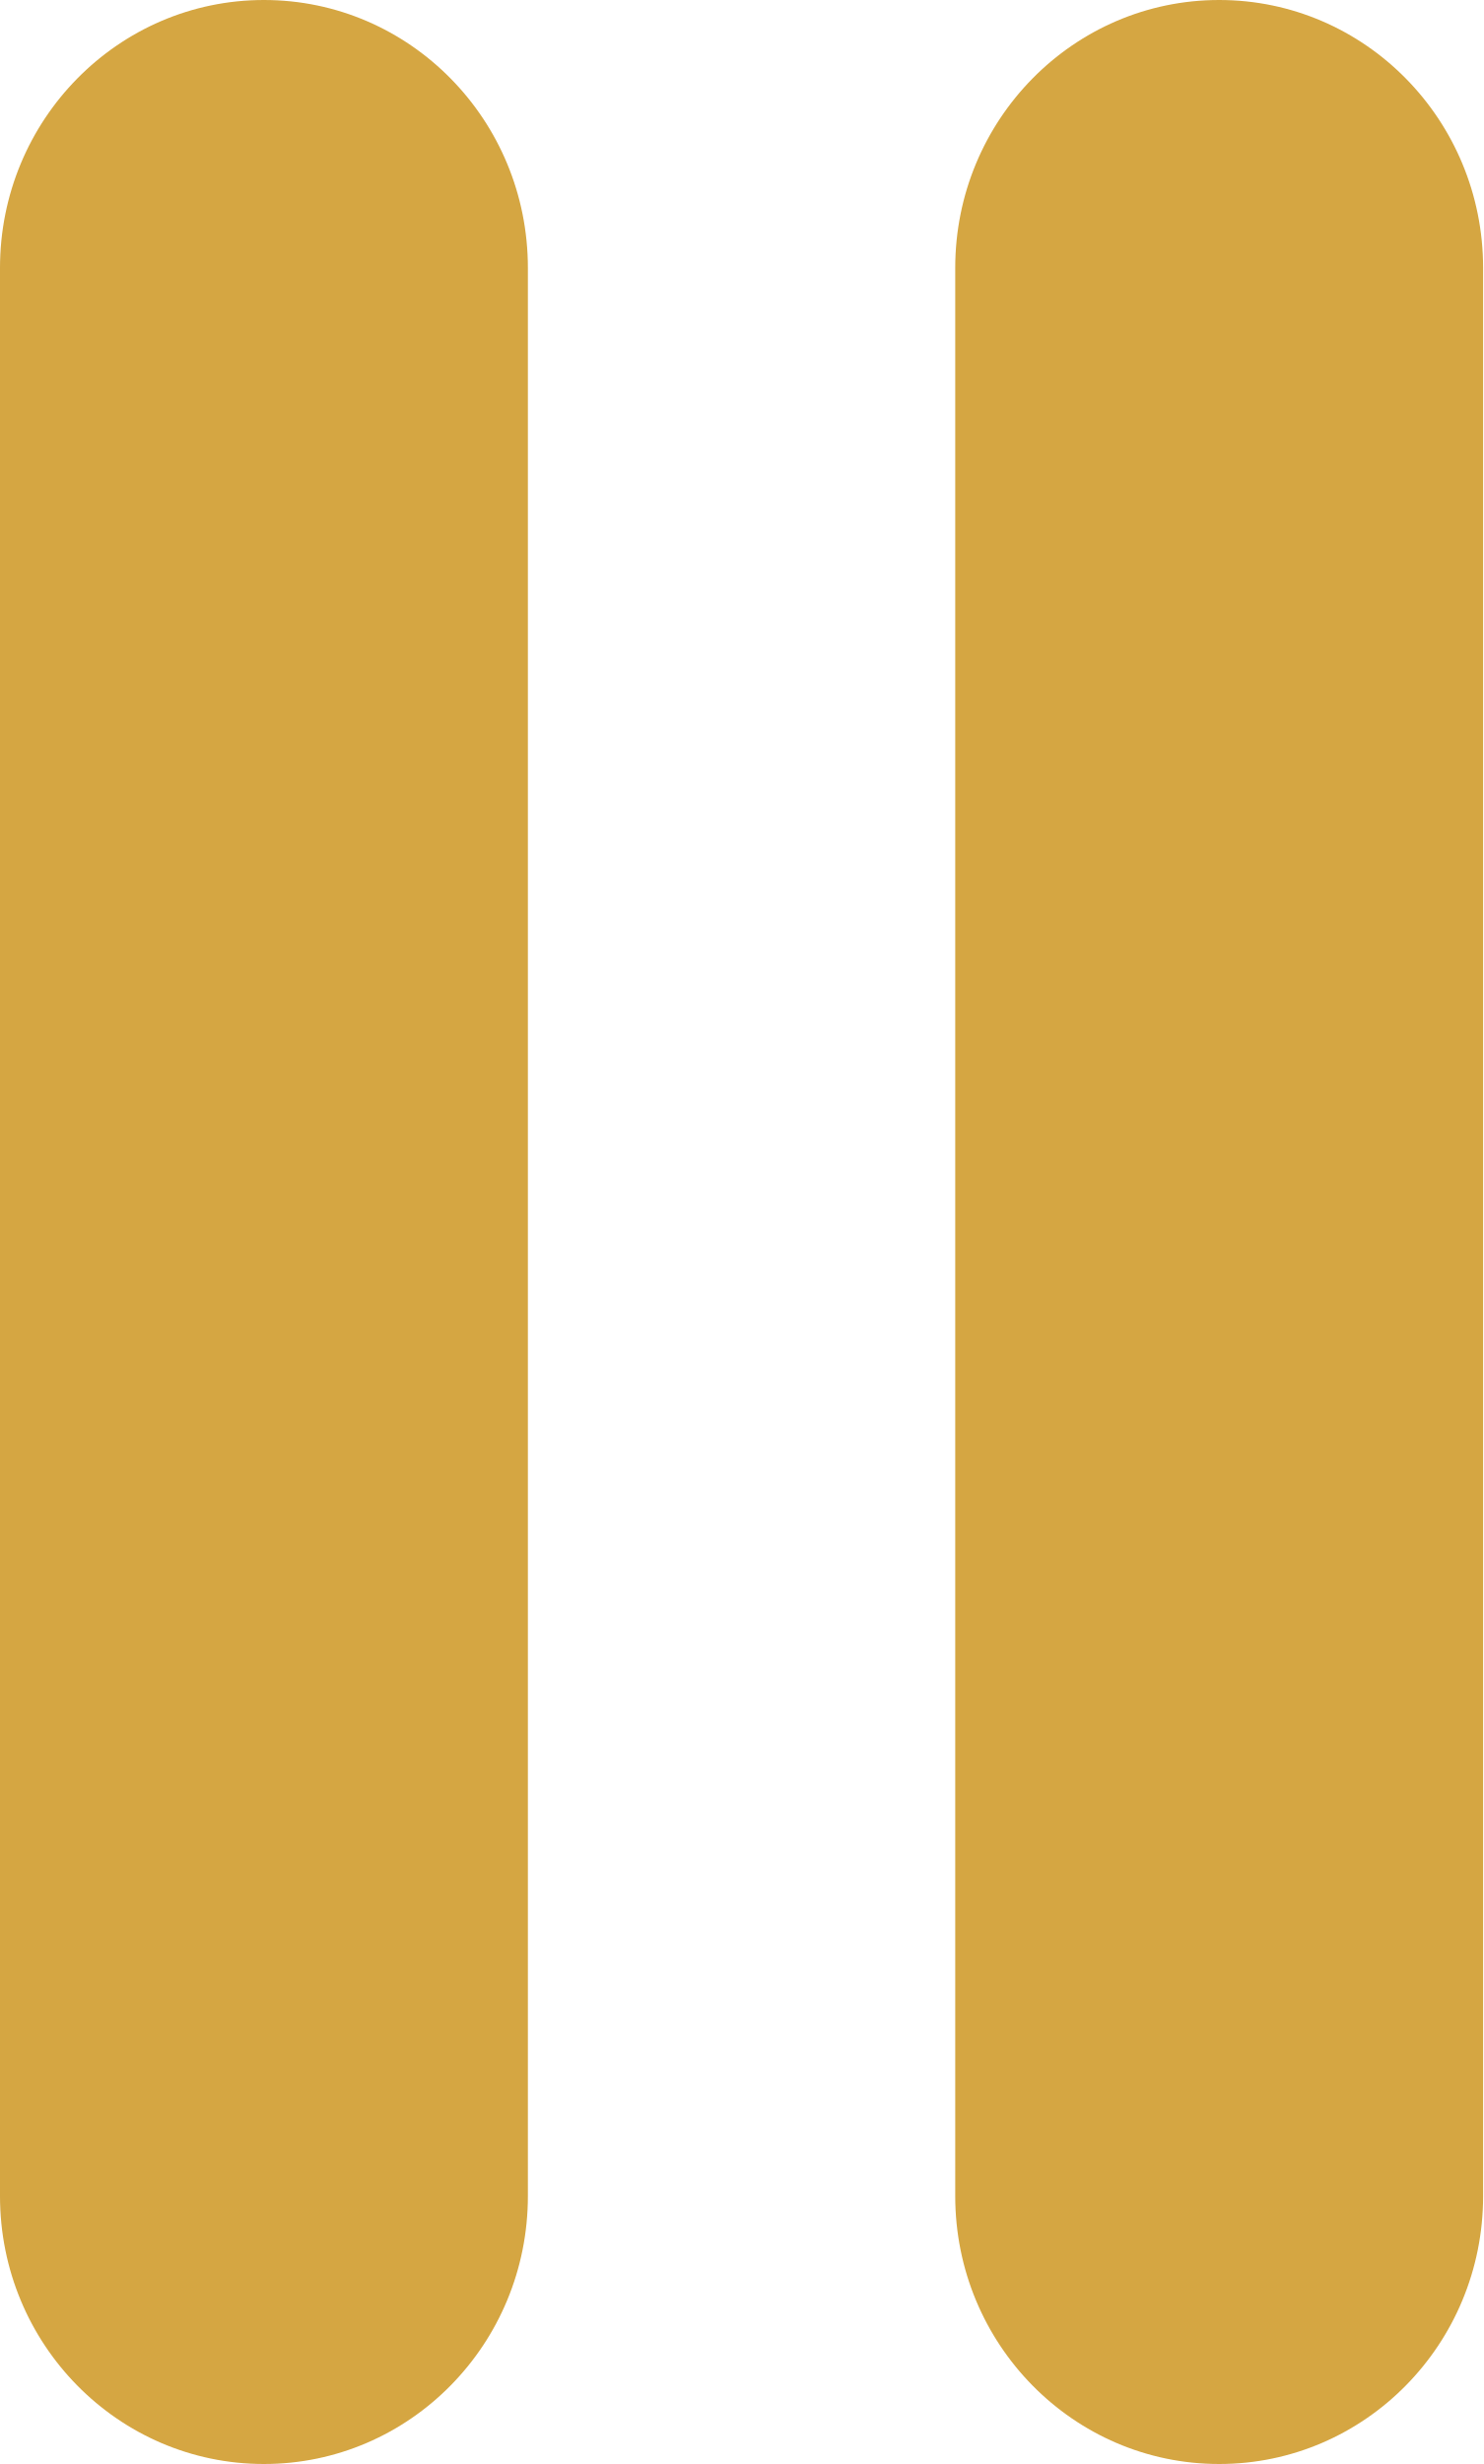
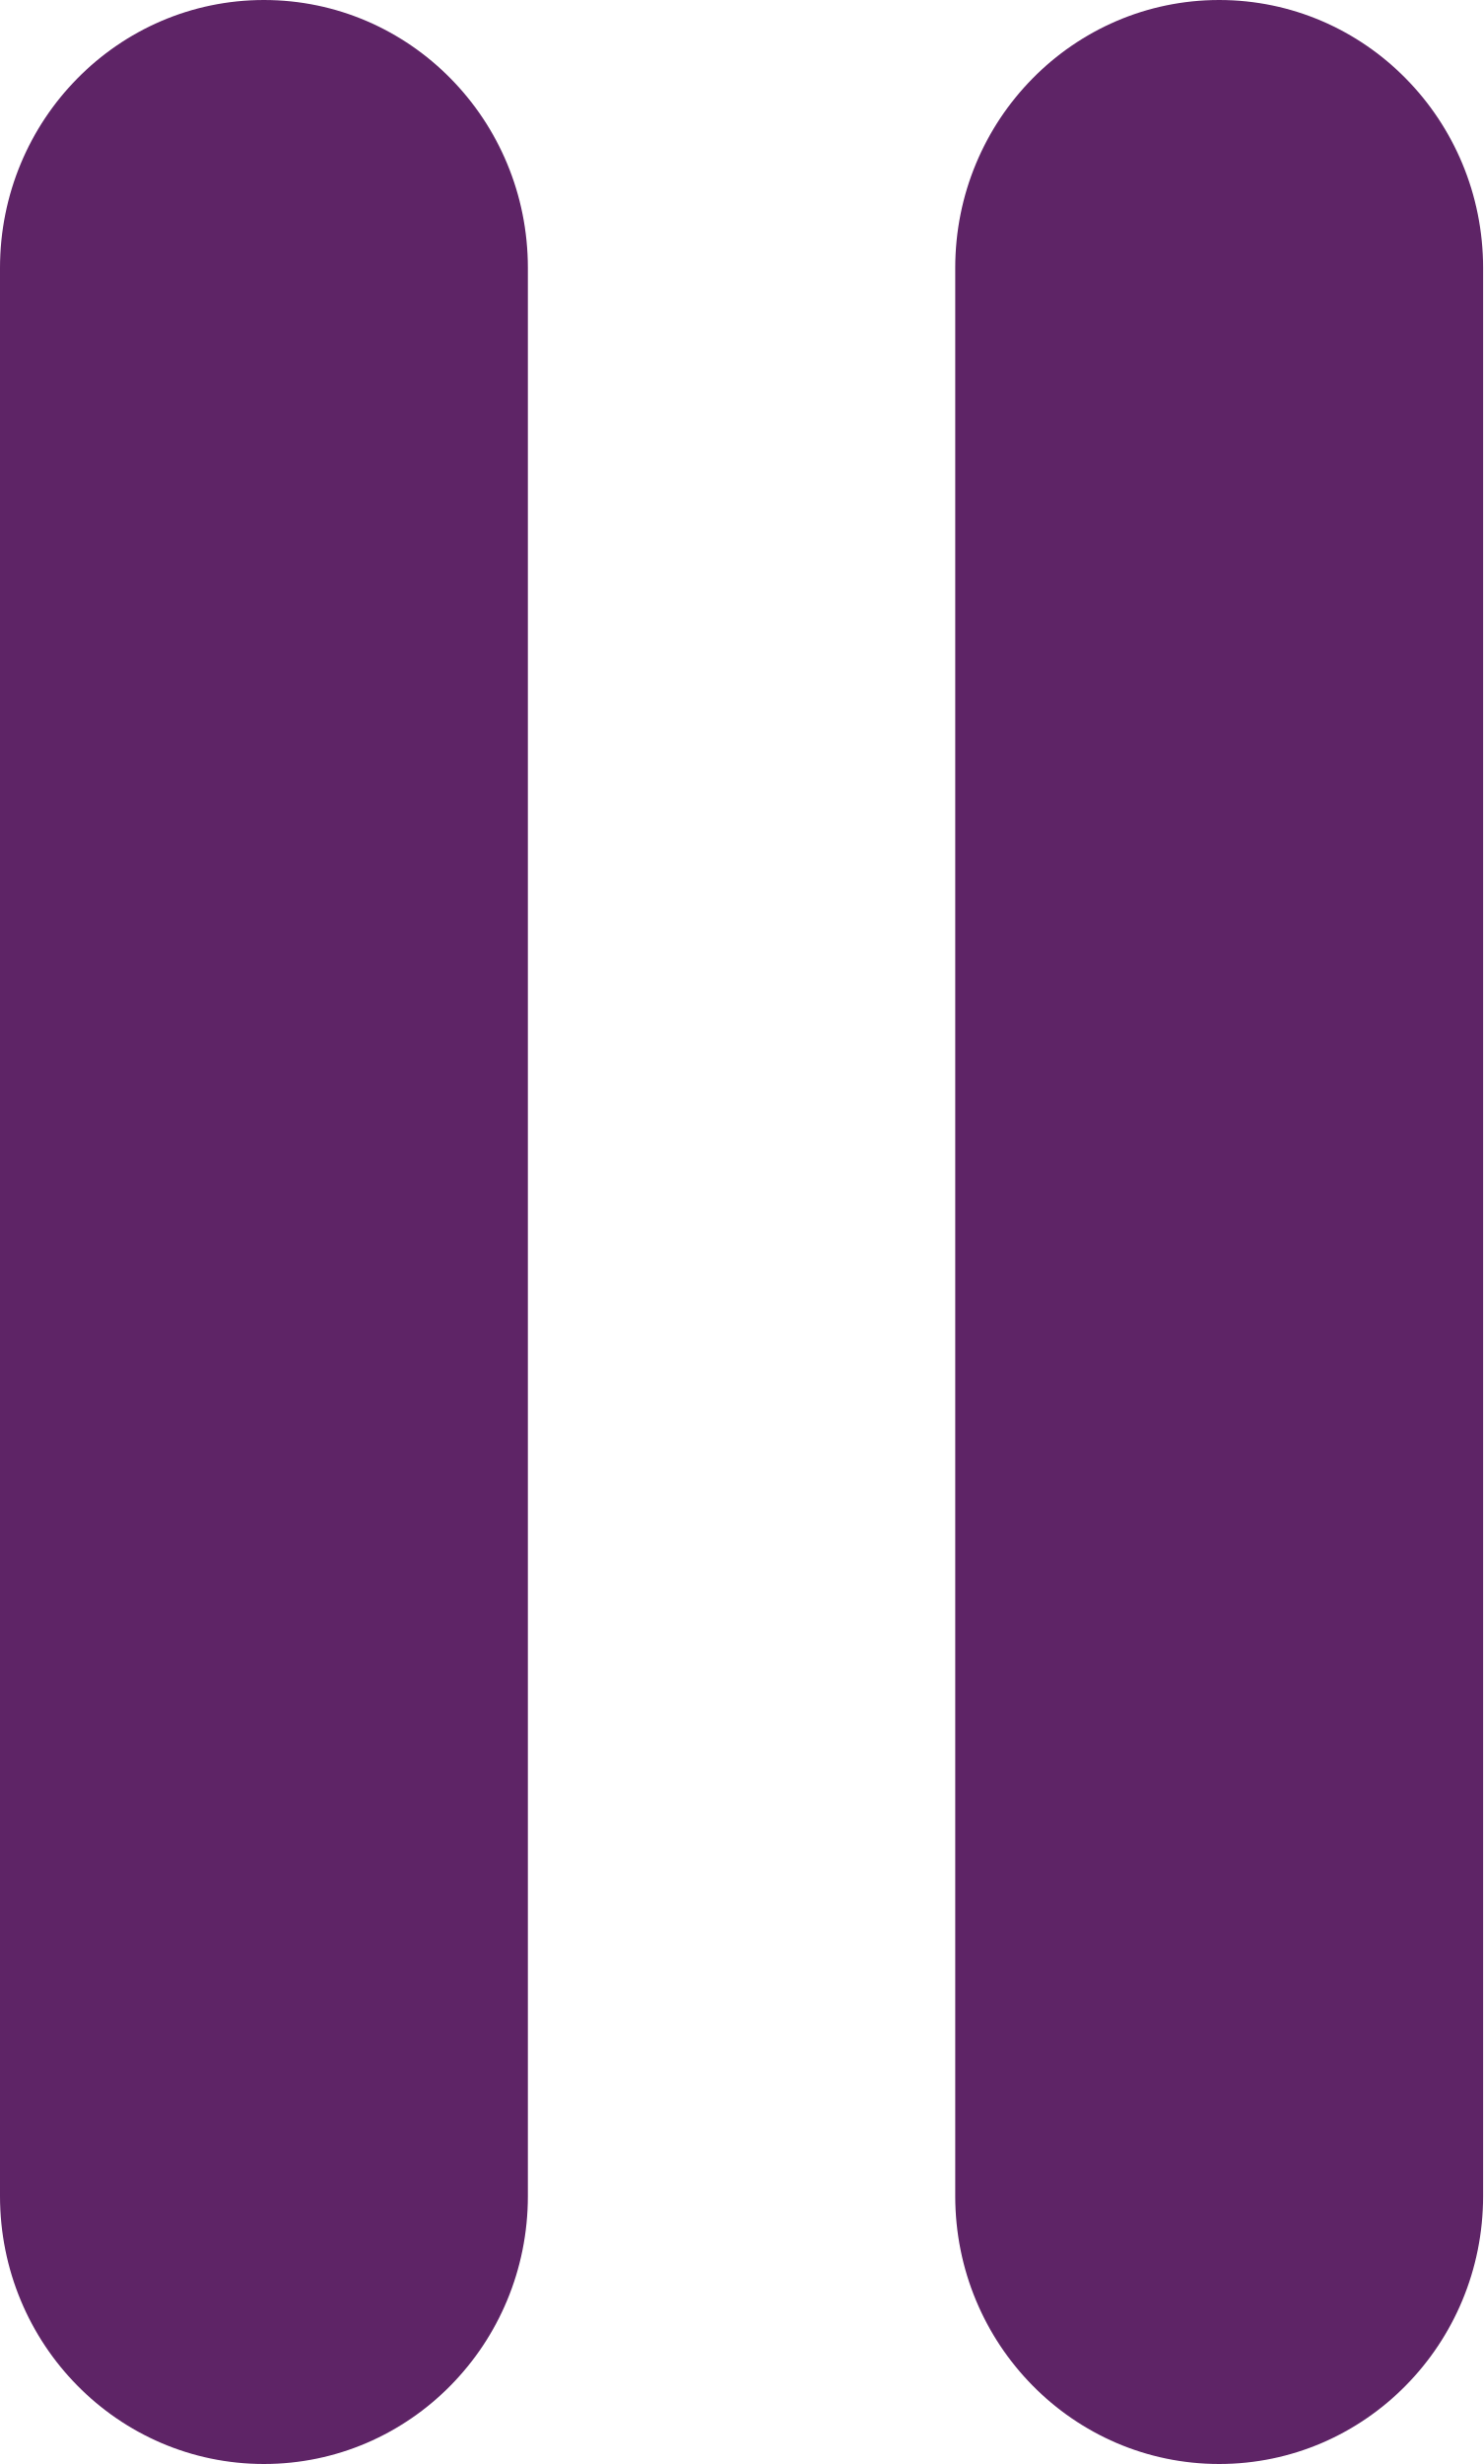
<svg xmlns="http://www.w3.org/2000/svg" width="59px" height="98px" viewBox="0 0 59 98" version="1.1">
  <g id="Page-1" stroke="none" stroke-width="1" fill="none" fill-rule="evenodd">
-     <g id="pause-button" fill="#D5A642" fill-rule="nonzero">
+     <g id="pause-button" fill="#5e2466" fill-rule="nonzero">
      <path d="M10.5,0 C16.302,0 21,4.771 21,10.658 L21,87.342 C21,93.229 16.3,98 10.5,98 C4.7,98 0,93.232 0,87.342 L0,10.658 C0,4.773 4.7,0 10.5,0 Z M48.5,0 C54.3,0 59,4.773 59,10.658 L59,87.342 C59,93.229 54.3,98 48.5,98 C42.7,98 38,93.229 38,87.342 L38,10.658 C38,4.773 42.7,0 48.5,0 Z" id="Combined-Shape" />
    </g>
  </g>
</svg>
